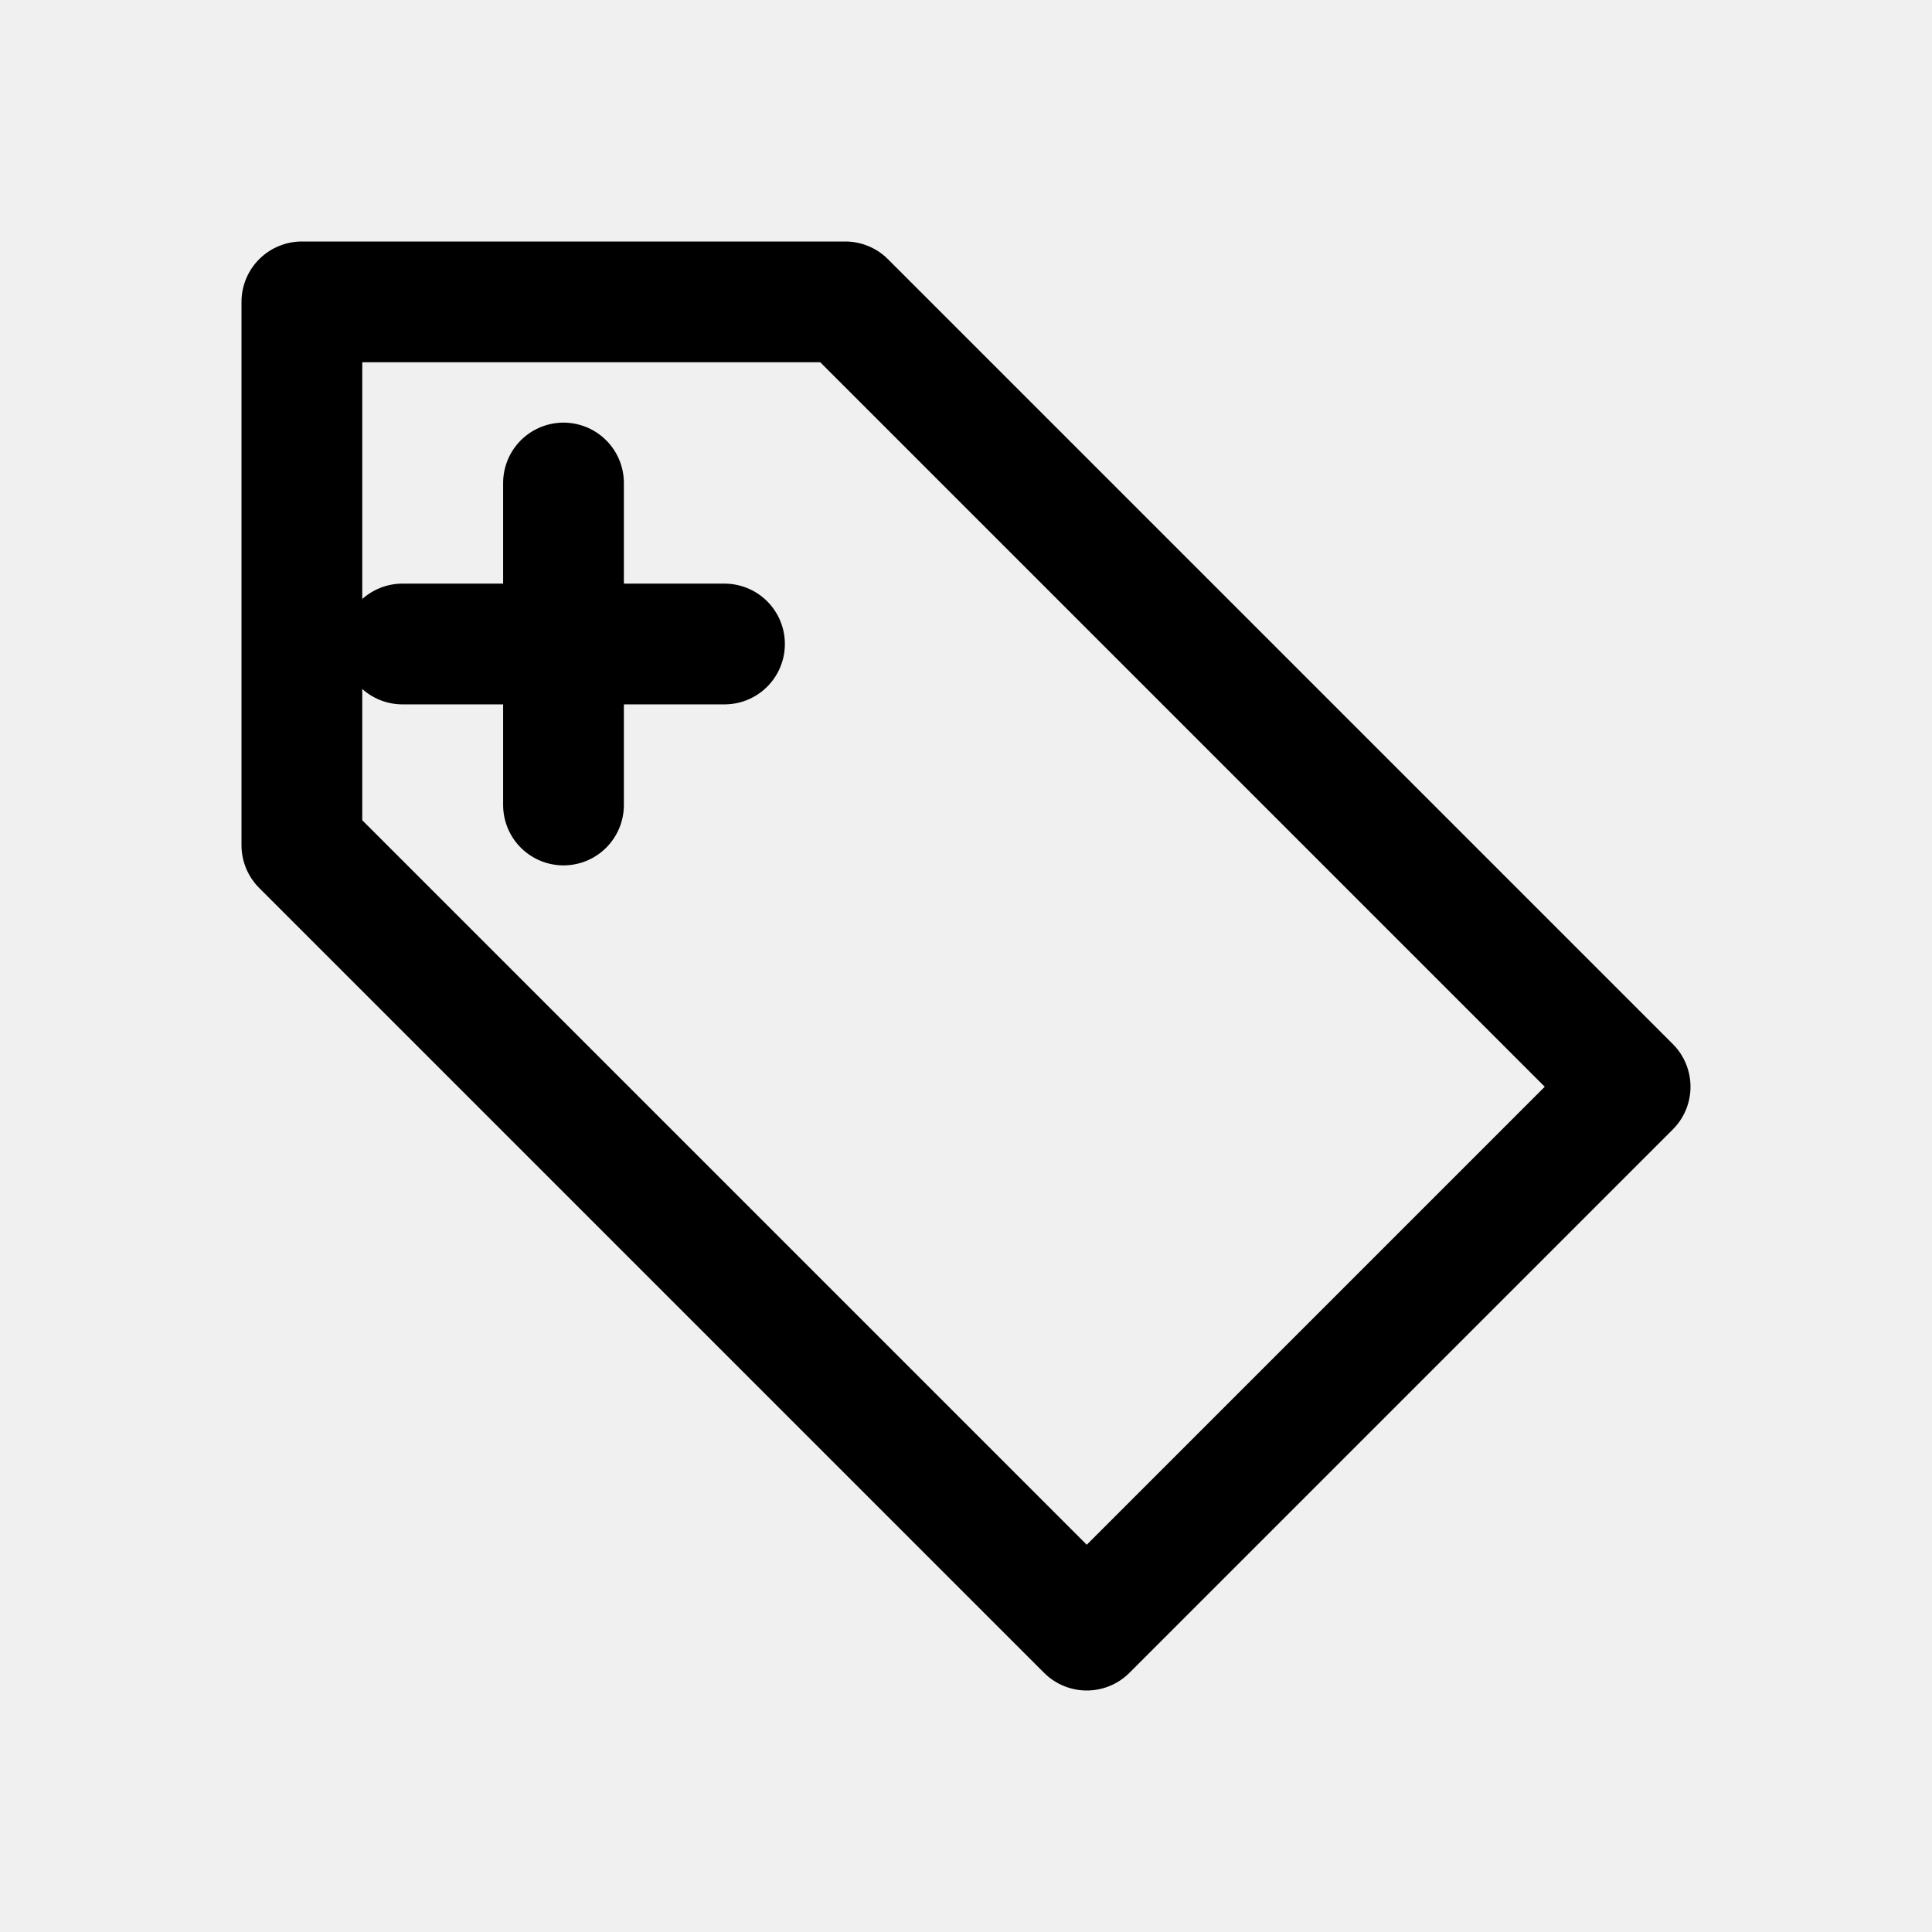
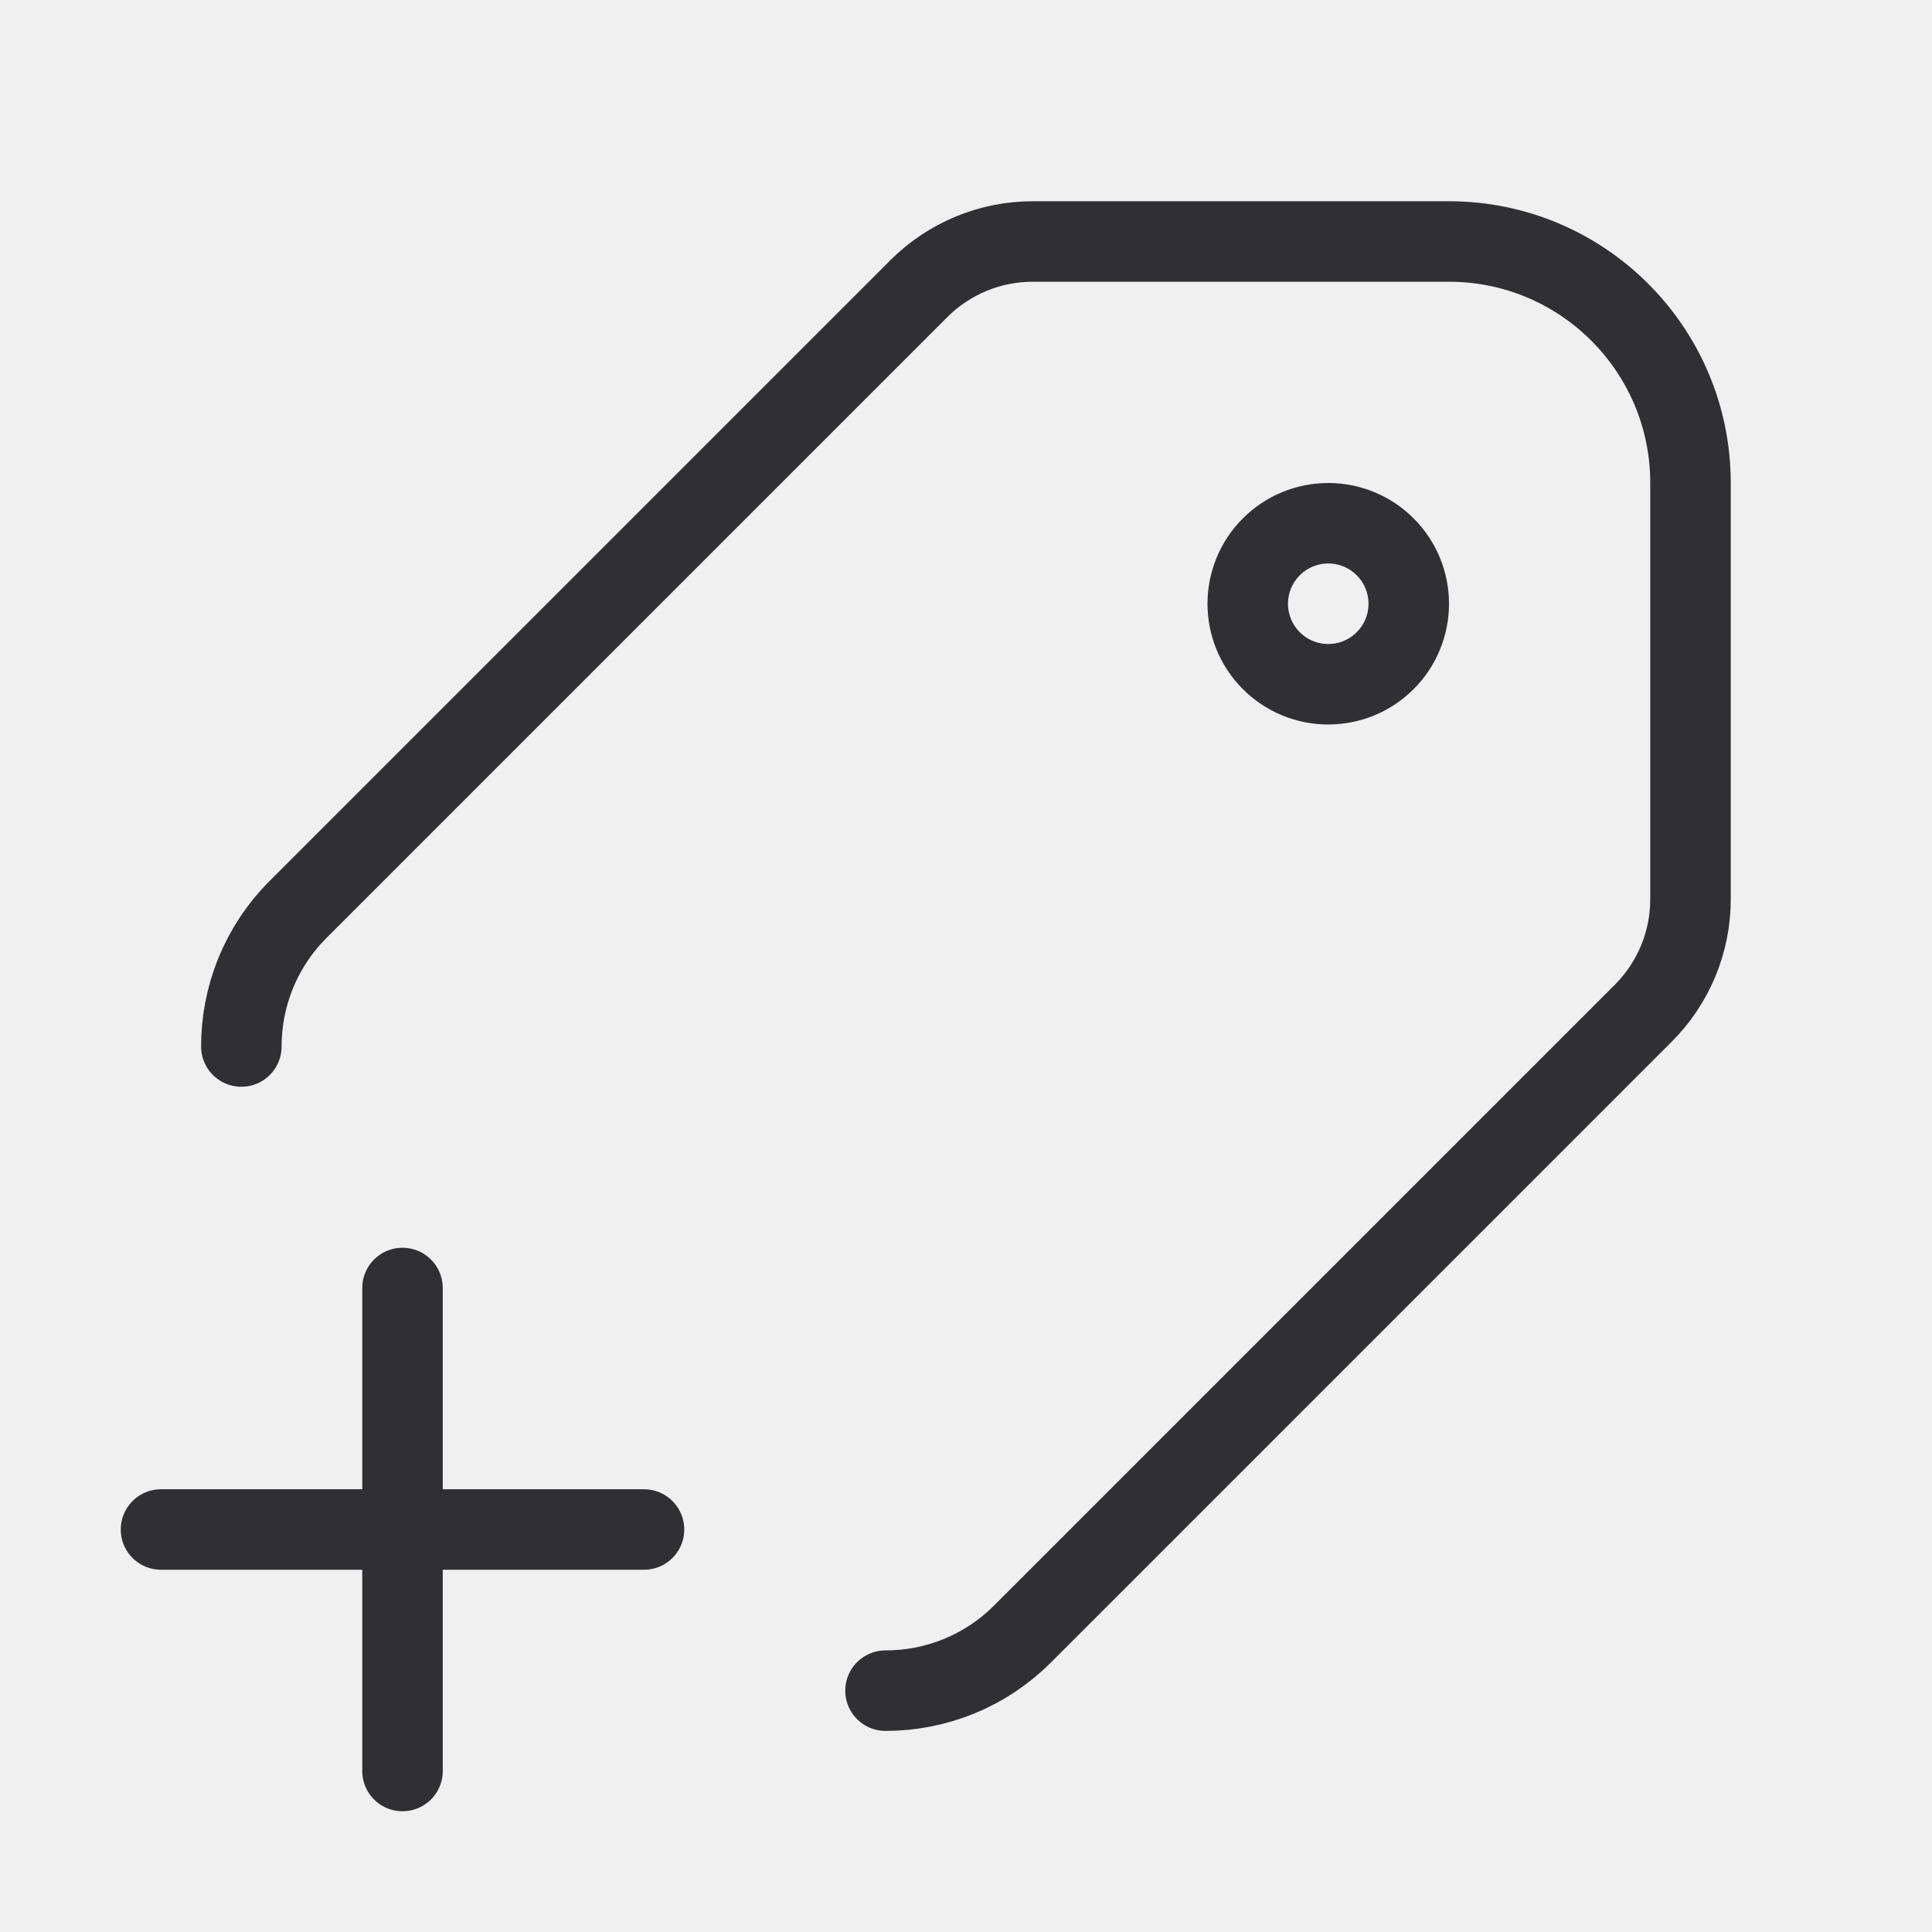
<svg xmlns="http://www.w3.org/2000/svg" width="24" height="24" viewBox="0 0 24 24" fill="none">
-   <path d="M3.75 3.75H10.5L20.25 13.5L13.5 20.25L3.75 10.5V3.75Z" stroke="currentColor" stroke-width="1.5" stroke-linecap="round" stroke-linejoin="round" />
-   <path d="M7 6V10M5 8H9" stroke="currentColor" stroke-width="1.5" stroke-linecap="round" />
+   <g clip-path="url(#clip0_54_7815)">
+     <path d="M16.5 6.5C16.235 6.5 15.98 6.605 15.793 6.793C15.605 6.98 15.5 7.235 15.5 7.5C15.5 7.765 15.605 8.02 15.793 8.207C15.98 8.395 16.235 8.5 16.5 8.5C16.765 8.5 17.02 8.395 17.207 8.207C17.395 8.02 17.5 7.765 17.5 7.5C17.5 7.235 17.395 6.98 17.207 6.793C17.02 6.605 16.765 6.5 16.5 6.5Z" stroke-linecap="round" stroke-linejoin="round" stroke="#303033" />
+     <path d="M11 21.002C11.617 21.002 12.233 20.767 12.704 20.296L20.414 12.586C20.789 12.211 21 11.702 21 11.172V6C21 4.343 19.657 3 18 3L12.828 3C12.298 3 11.789 3.211 11.414 3.586L3.704 11.296C3.234 11.767 2.998 12.383 2.998 13" stroke-linecap="round" stroke-linejoin="round" stroke="#303033" />
+     <path d="M5 16L5 22" stroke-linecap="round" stroke-linejoin="round" stroke="#303033" />
+     <path d="M8 19H2" stroke-linecap="round" stroke-linejoin="round" stroke="#303033" />
+   </g>
+   <defs>
+     <clipPath id="clip0_54_7815">
+       <rect width="24" height="24" fill="white" transform="matrix(0 1 -1 0 24 0)" />
+     </clipPath>
+   </defs>
</svg>
